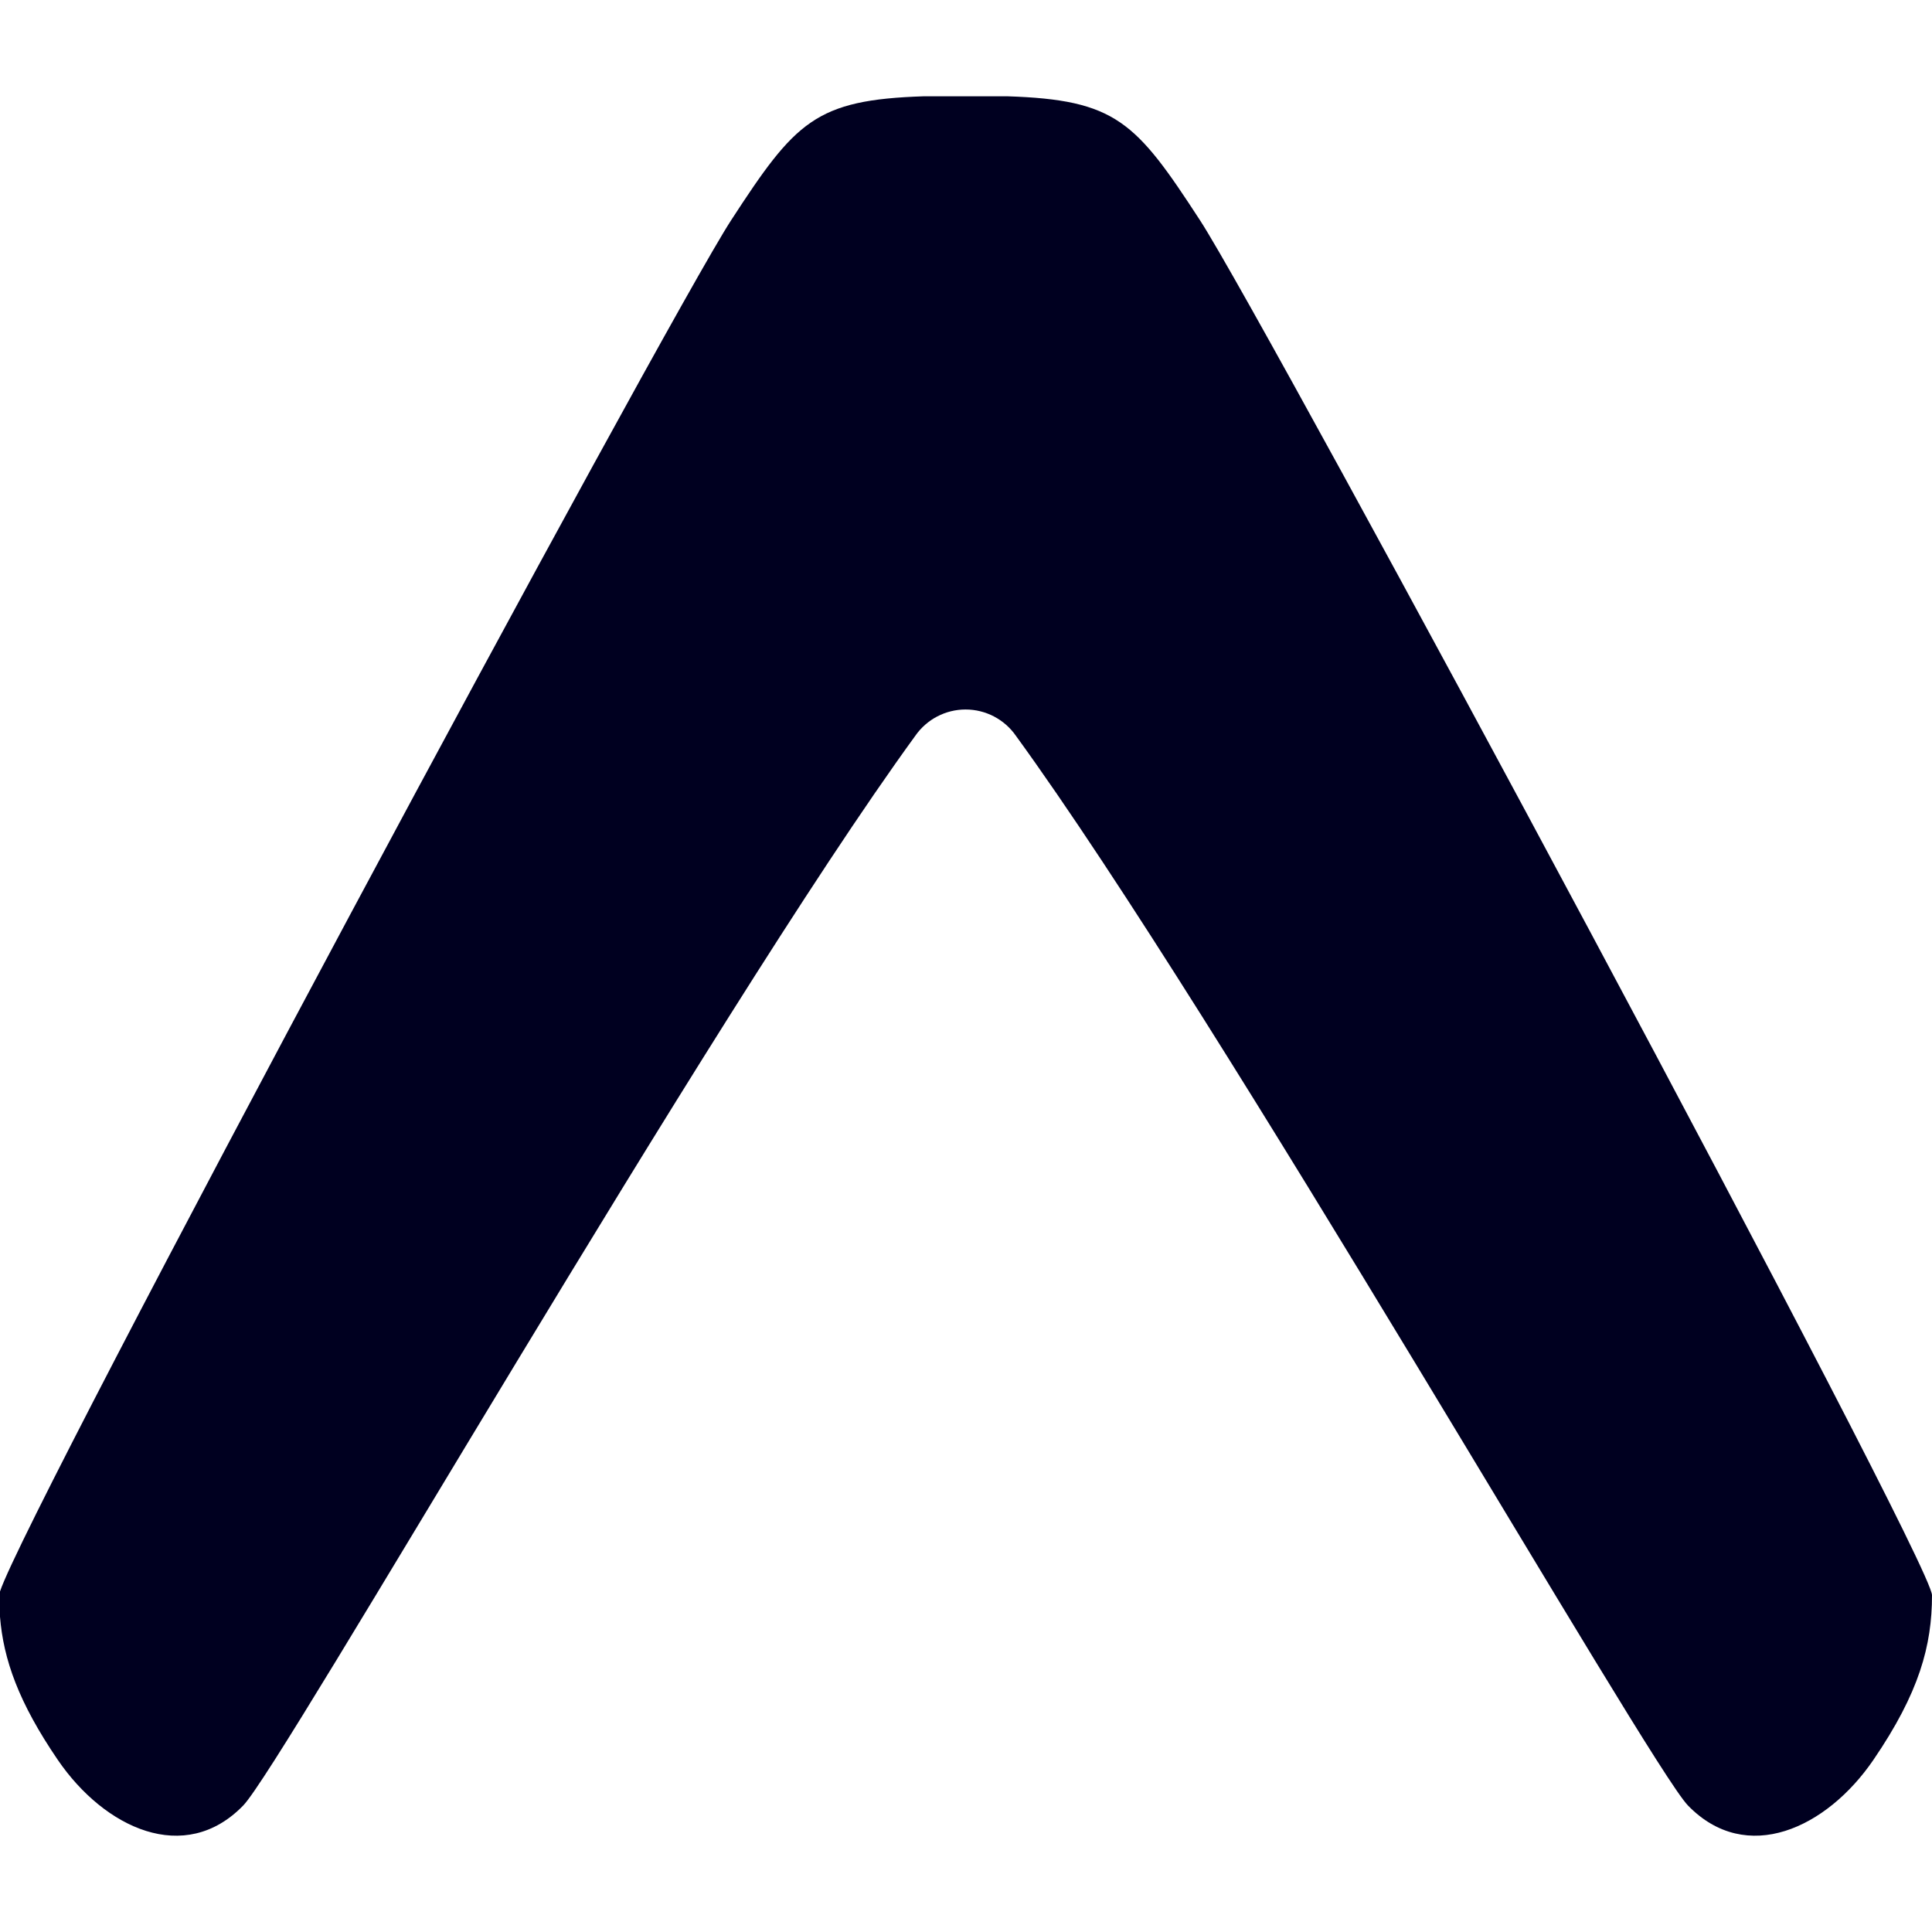
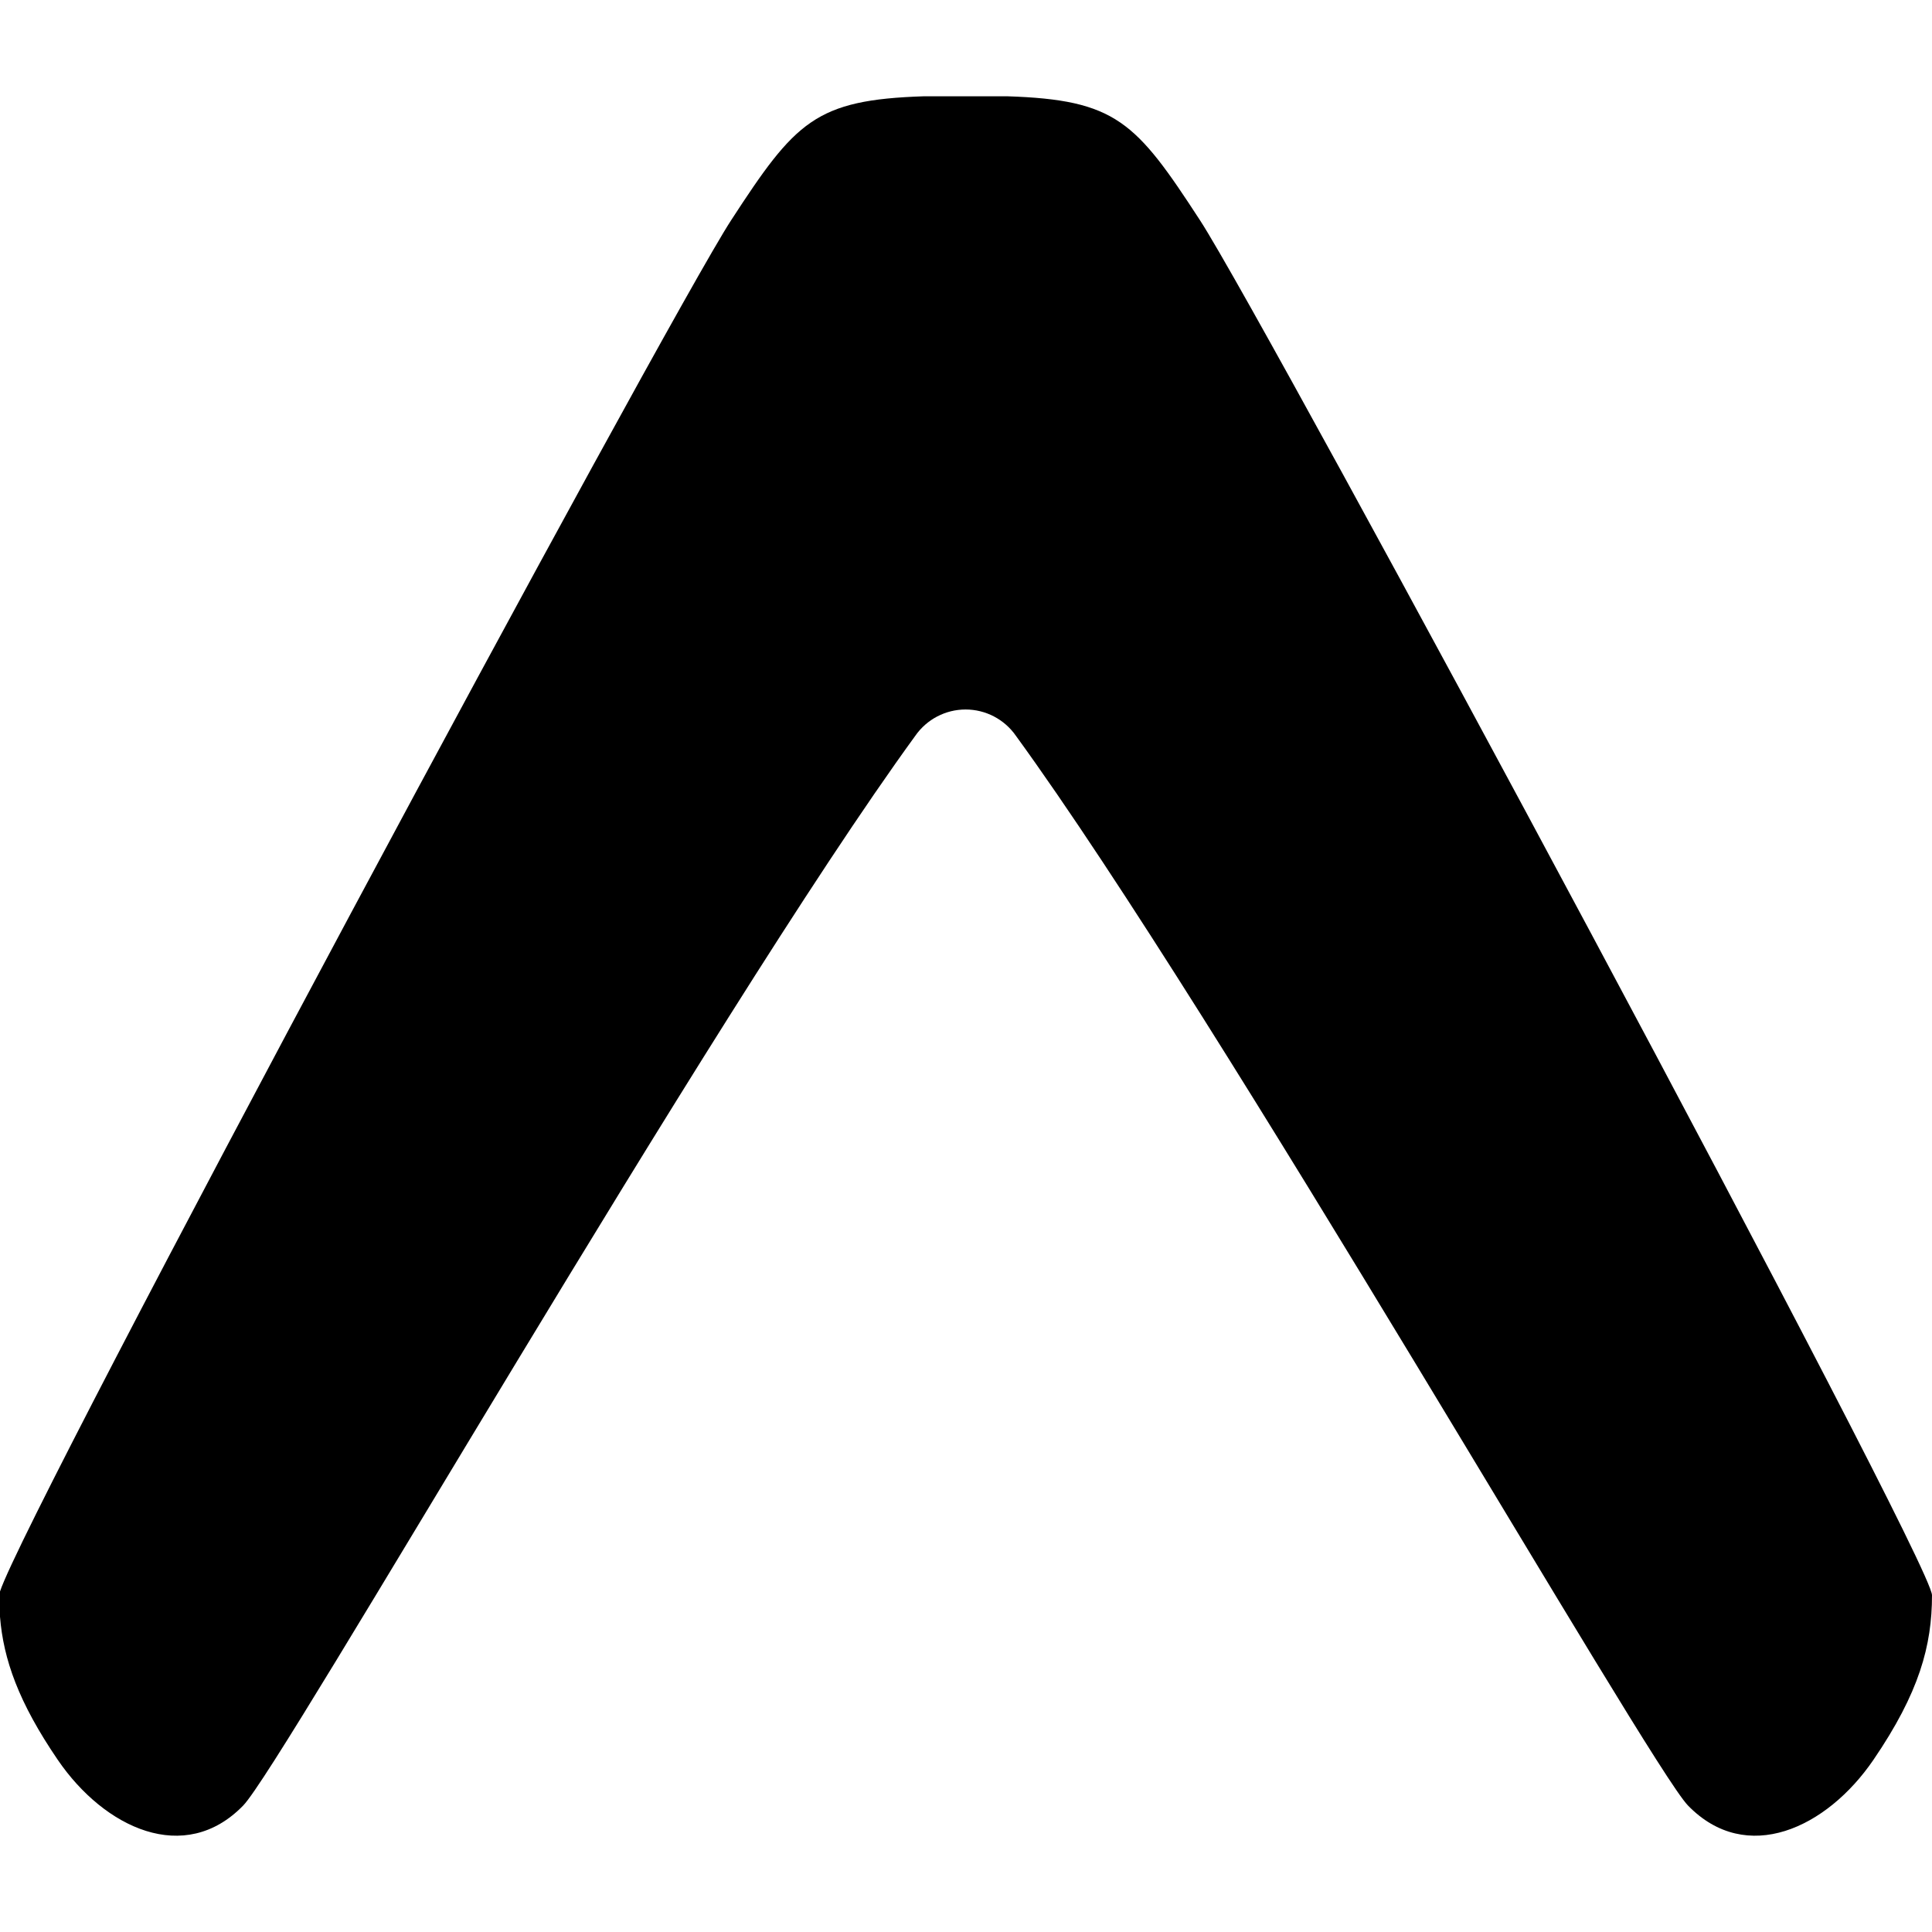
<svg xmlns="http://www.w3.org/2000/svg" role="img" viewBox="0 0 24 24">
-   <path fill="#000020" d="M0 20.084c.043.53.23 1.063.718 1.778.58.849 1.576 1.315 2.303.567.49-.505 5.794-9.776 8.35-13.29a.761.761 0 011.248 0c2.556 3.514 7.86 12.785 8.35 13.29.727.748 1.723.282 2.303-.567.57-.835.728-1.42.728-2.046 0-.426-8.26-15.798-9.092-17.078-.8-1.23-1.044-1.498-2.397-1.542h-1.032c-1.353.044-1.597.311-2.398 1.542C8.267 3.991.33 18.758 0 19.77Z" />
+   <path fill="currentColor" d="M0 20.084c.043.53.23 1.063.718 1.778.58.849 1.576 1.315 2.303.567.49-.505 5.794-9.776 8.35-13.29a.761.761 0 011.248 0c2.556 3.514 7.86 12.785 8.35 13.29.727.748 1.723.282 2.303-.567.57-.835.728-1.42.728-2.046 0-.426-8.26-15.798-9.092-17.078-.8-1.23-1.044-1.498-2.397-1.542h-1.032c-1.353.044-1.597.311-2.398 1.542C8.267 3.991.33 18.758 0 19.77Z" />
</svg>
